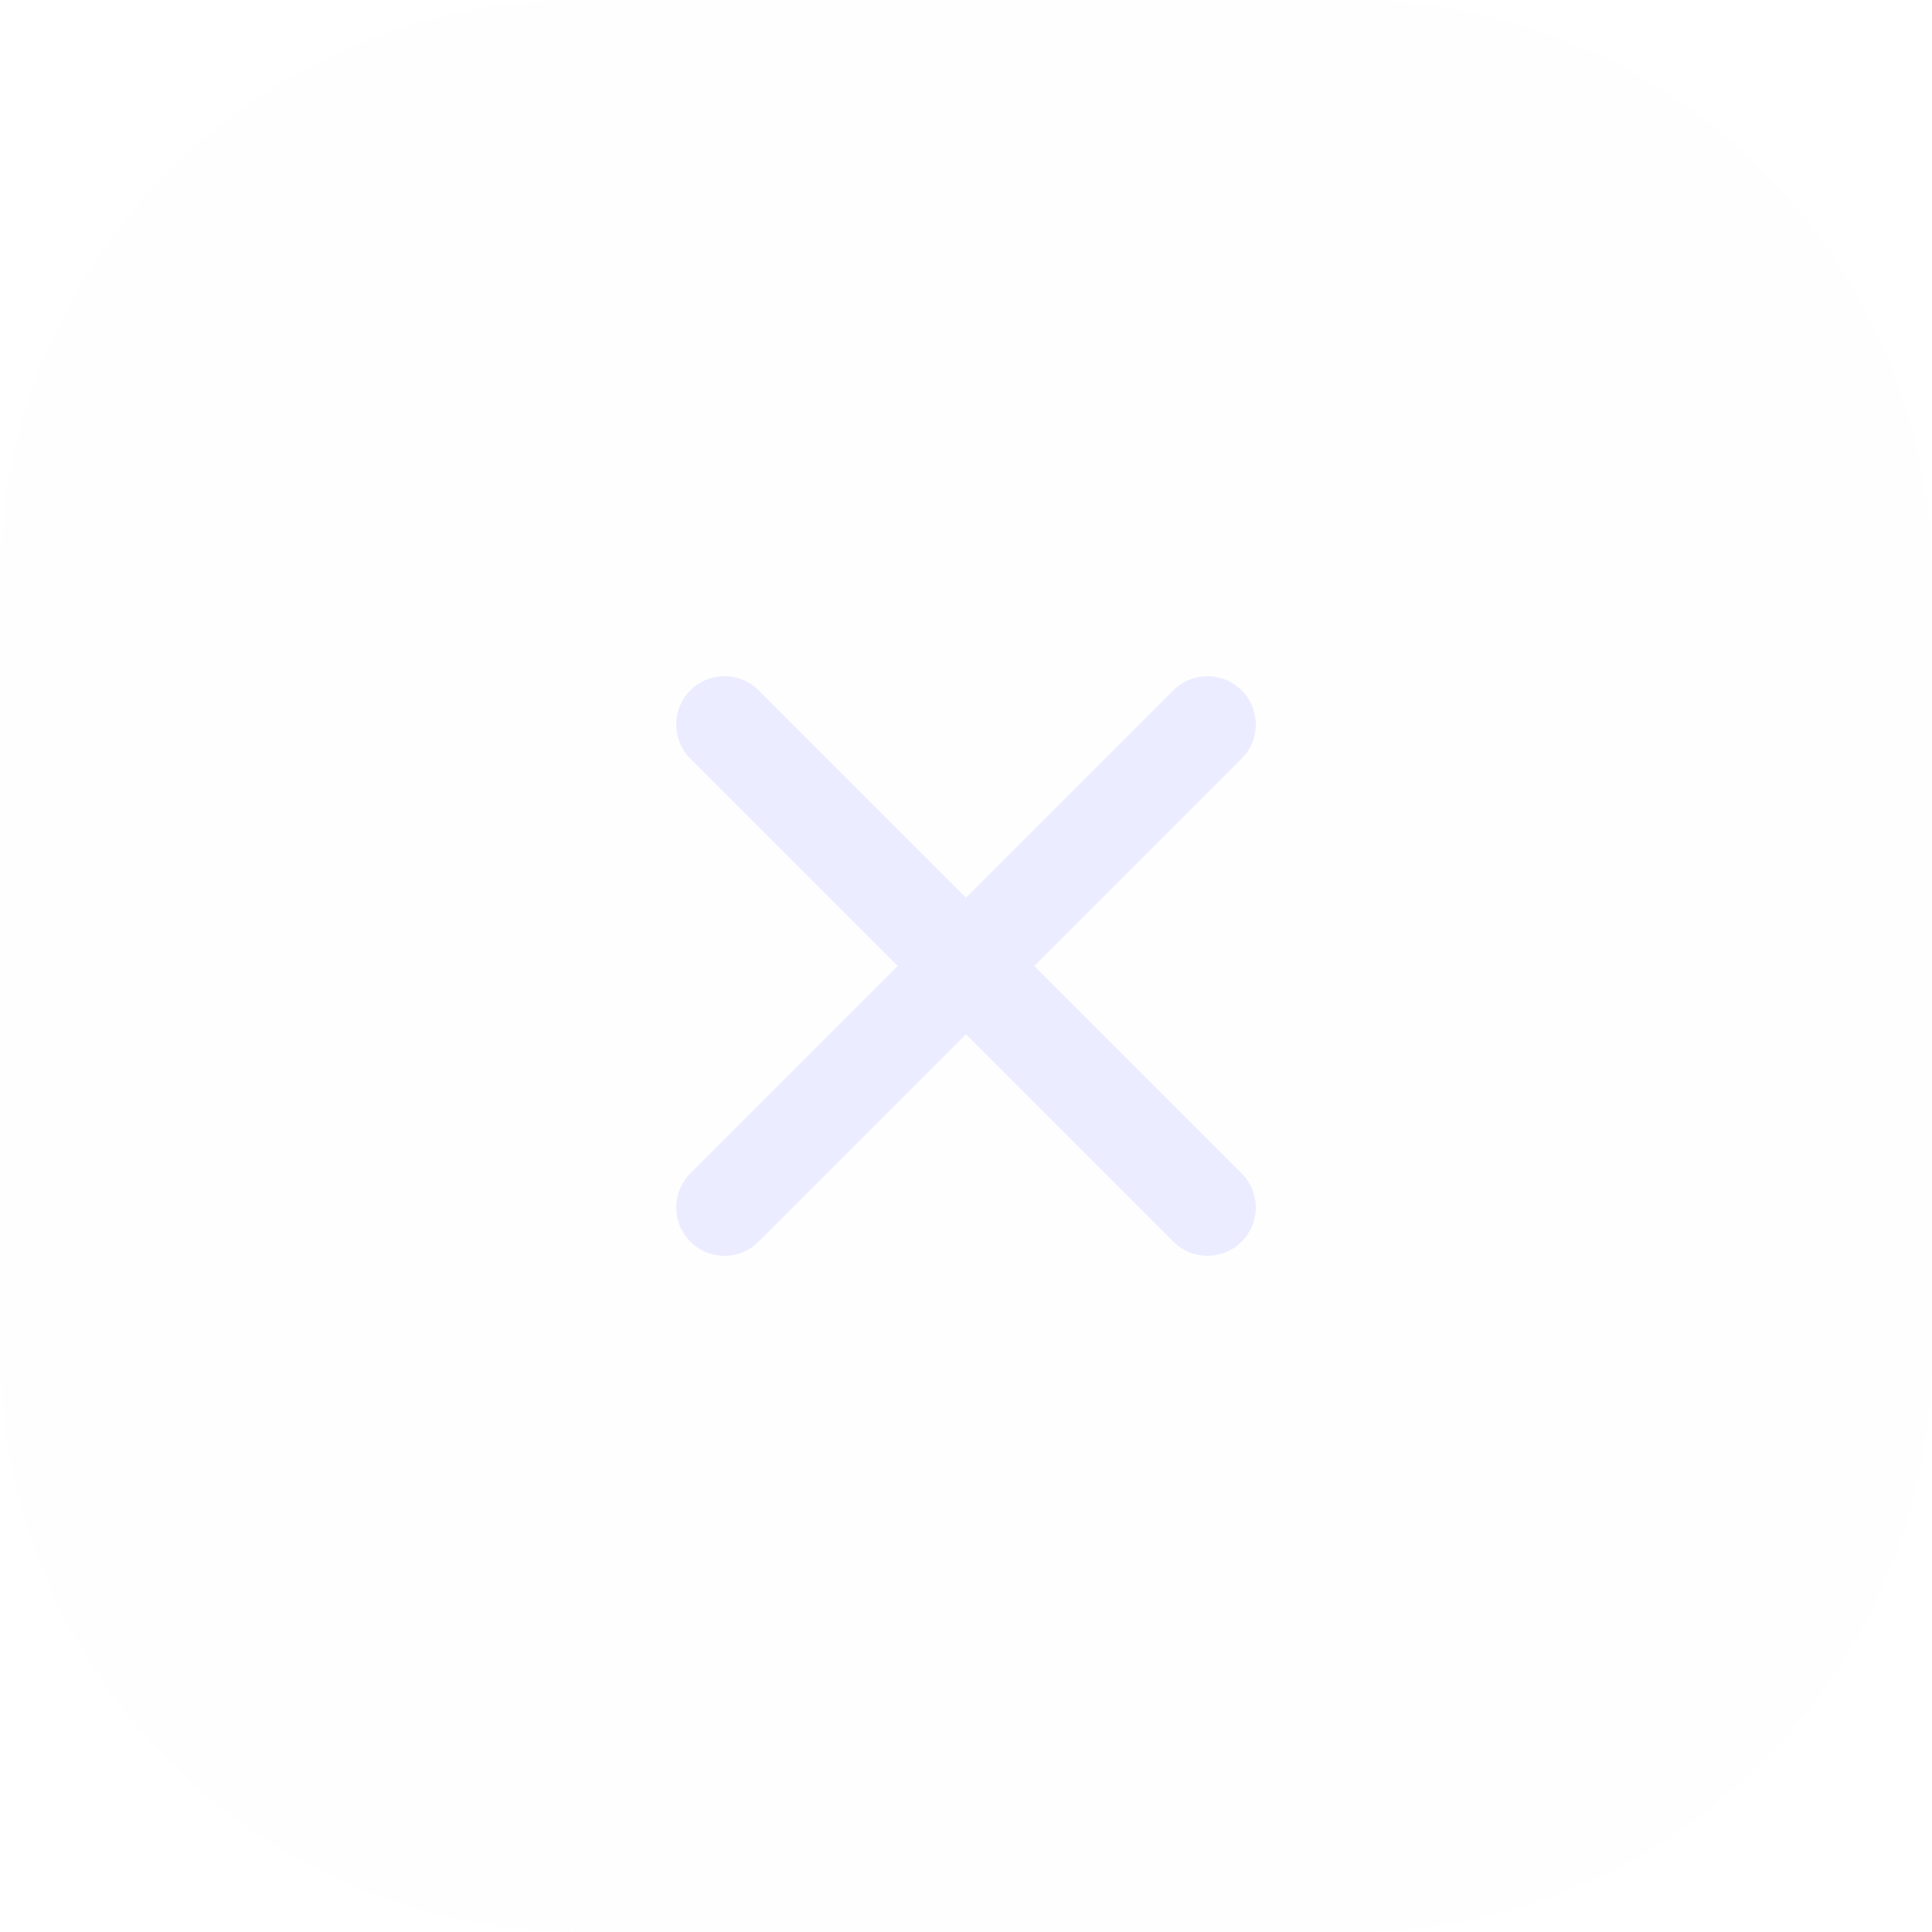
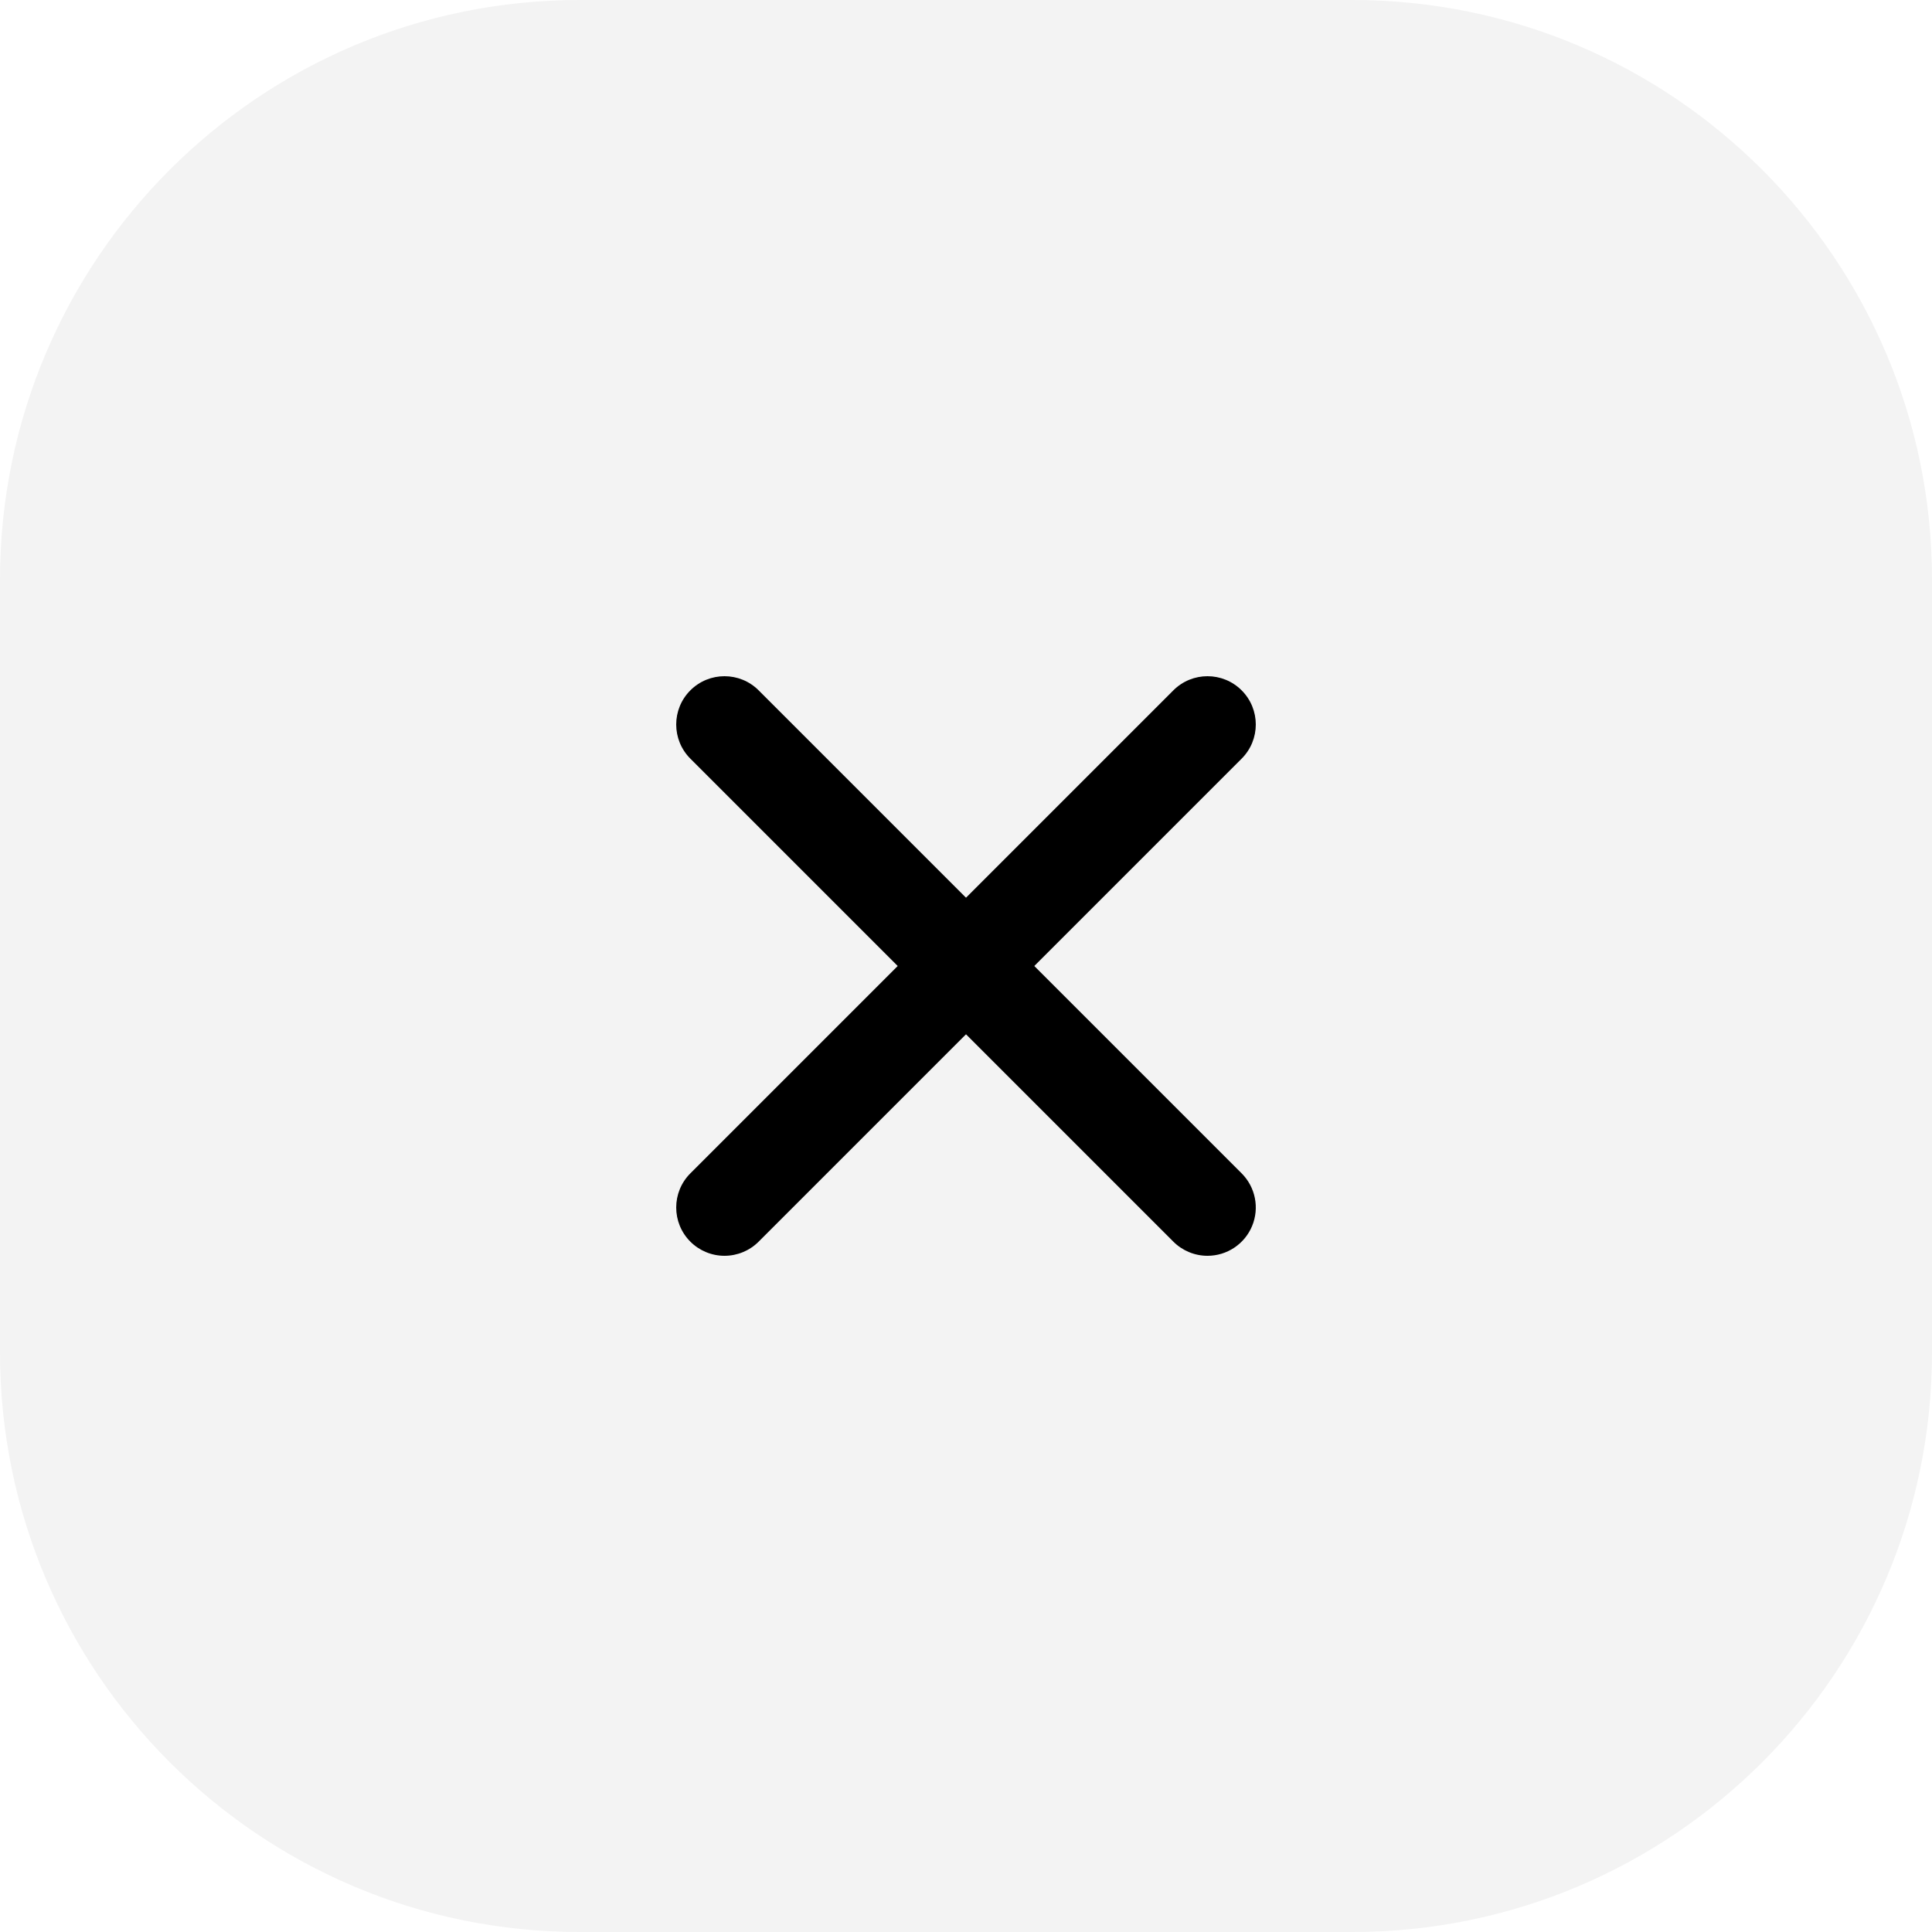
<svg xmlns="http://www.w3.org/2000/svg" width="40" height="40" viewBox="0 0 40 40">
  <g id="Exit" transform="translate(-1170 -166)">
-     <rect id="Rectangle_57" data-name="Rectangle 57" width="40" height="40" rx="12" transform="translate(1170 166)" fill="#ebecff" opacity="0.05" />
-     <path id="Line_16" data-name="Line 16" d="M10,11a1,1,0,0,1-.707-.293l-10-10a1,1,0,0,1,0-1.414,1,1,0,0,1,1.414,0l10,10A1,1,0,0,1,10,11Z" transform="translate(1185 181)" fill="#ebecff" />
-     <path id="Path_44" data-name="Path 44" d="M0,11a1,1,0,0,1-.707-.293,1,1,0,0,1,0-1.414l10-10a1,1,0,0,1,1.414,0,1,1,0,0,1,0,1.414l-10,10A1,1,0,0,1,0,11Z" transform="translate(1185 181)" fill="#ebecff" />
+     <rect id="Rectangle_57" data-name="Rectangle 57" width="40" height="40" rx="12" transform="translate(1170 166)" fill="currentColor" opacity="0.05" />
+     <path id="Line_16" data-name="Line 16" d="M10,11a1,1,0,0,1-.707-.293l-10-10a1,1,0,0,1,0-1.414,1,1,0,0,1,1.414,0l10,10A1,1,0,0,1,10,11Z" transform="translate(1185 181)" fill="currentColor" />
+     <path id="Path_44" data-name="Path 44" d="M0,11a1,1,0,0,1-.707-.293,1,1,0,0,1,0-1.414l10-10a1,1,0,0,1,1.414,0,1,1,0,0,1,0,1.414l-10,10A1,1,0,0,1,0,11Z" transform="translate(1185 181)" fill="currentColor" />
  </g>
</svg>
